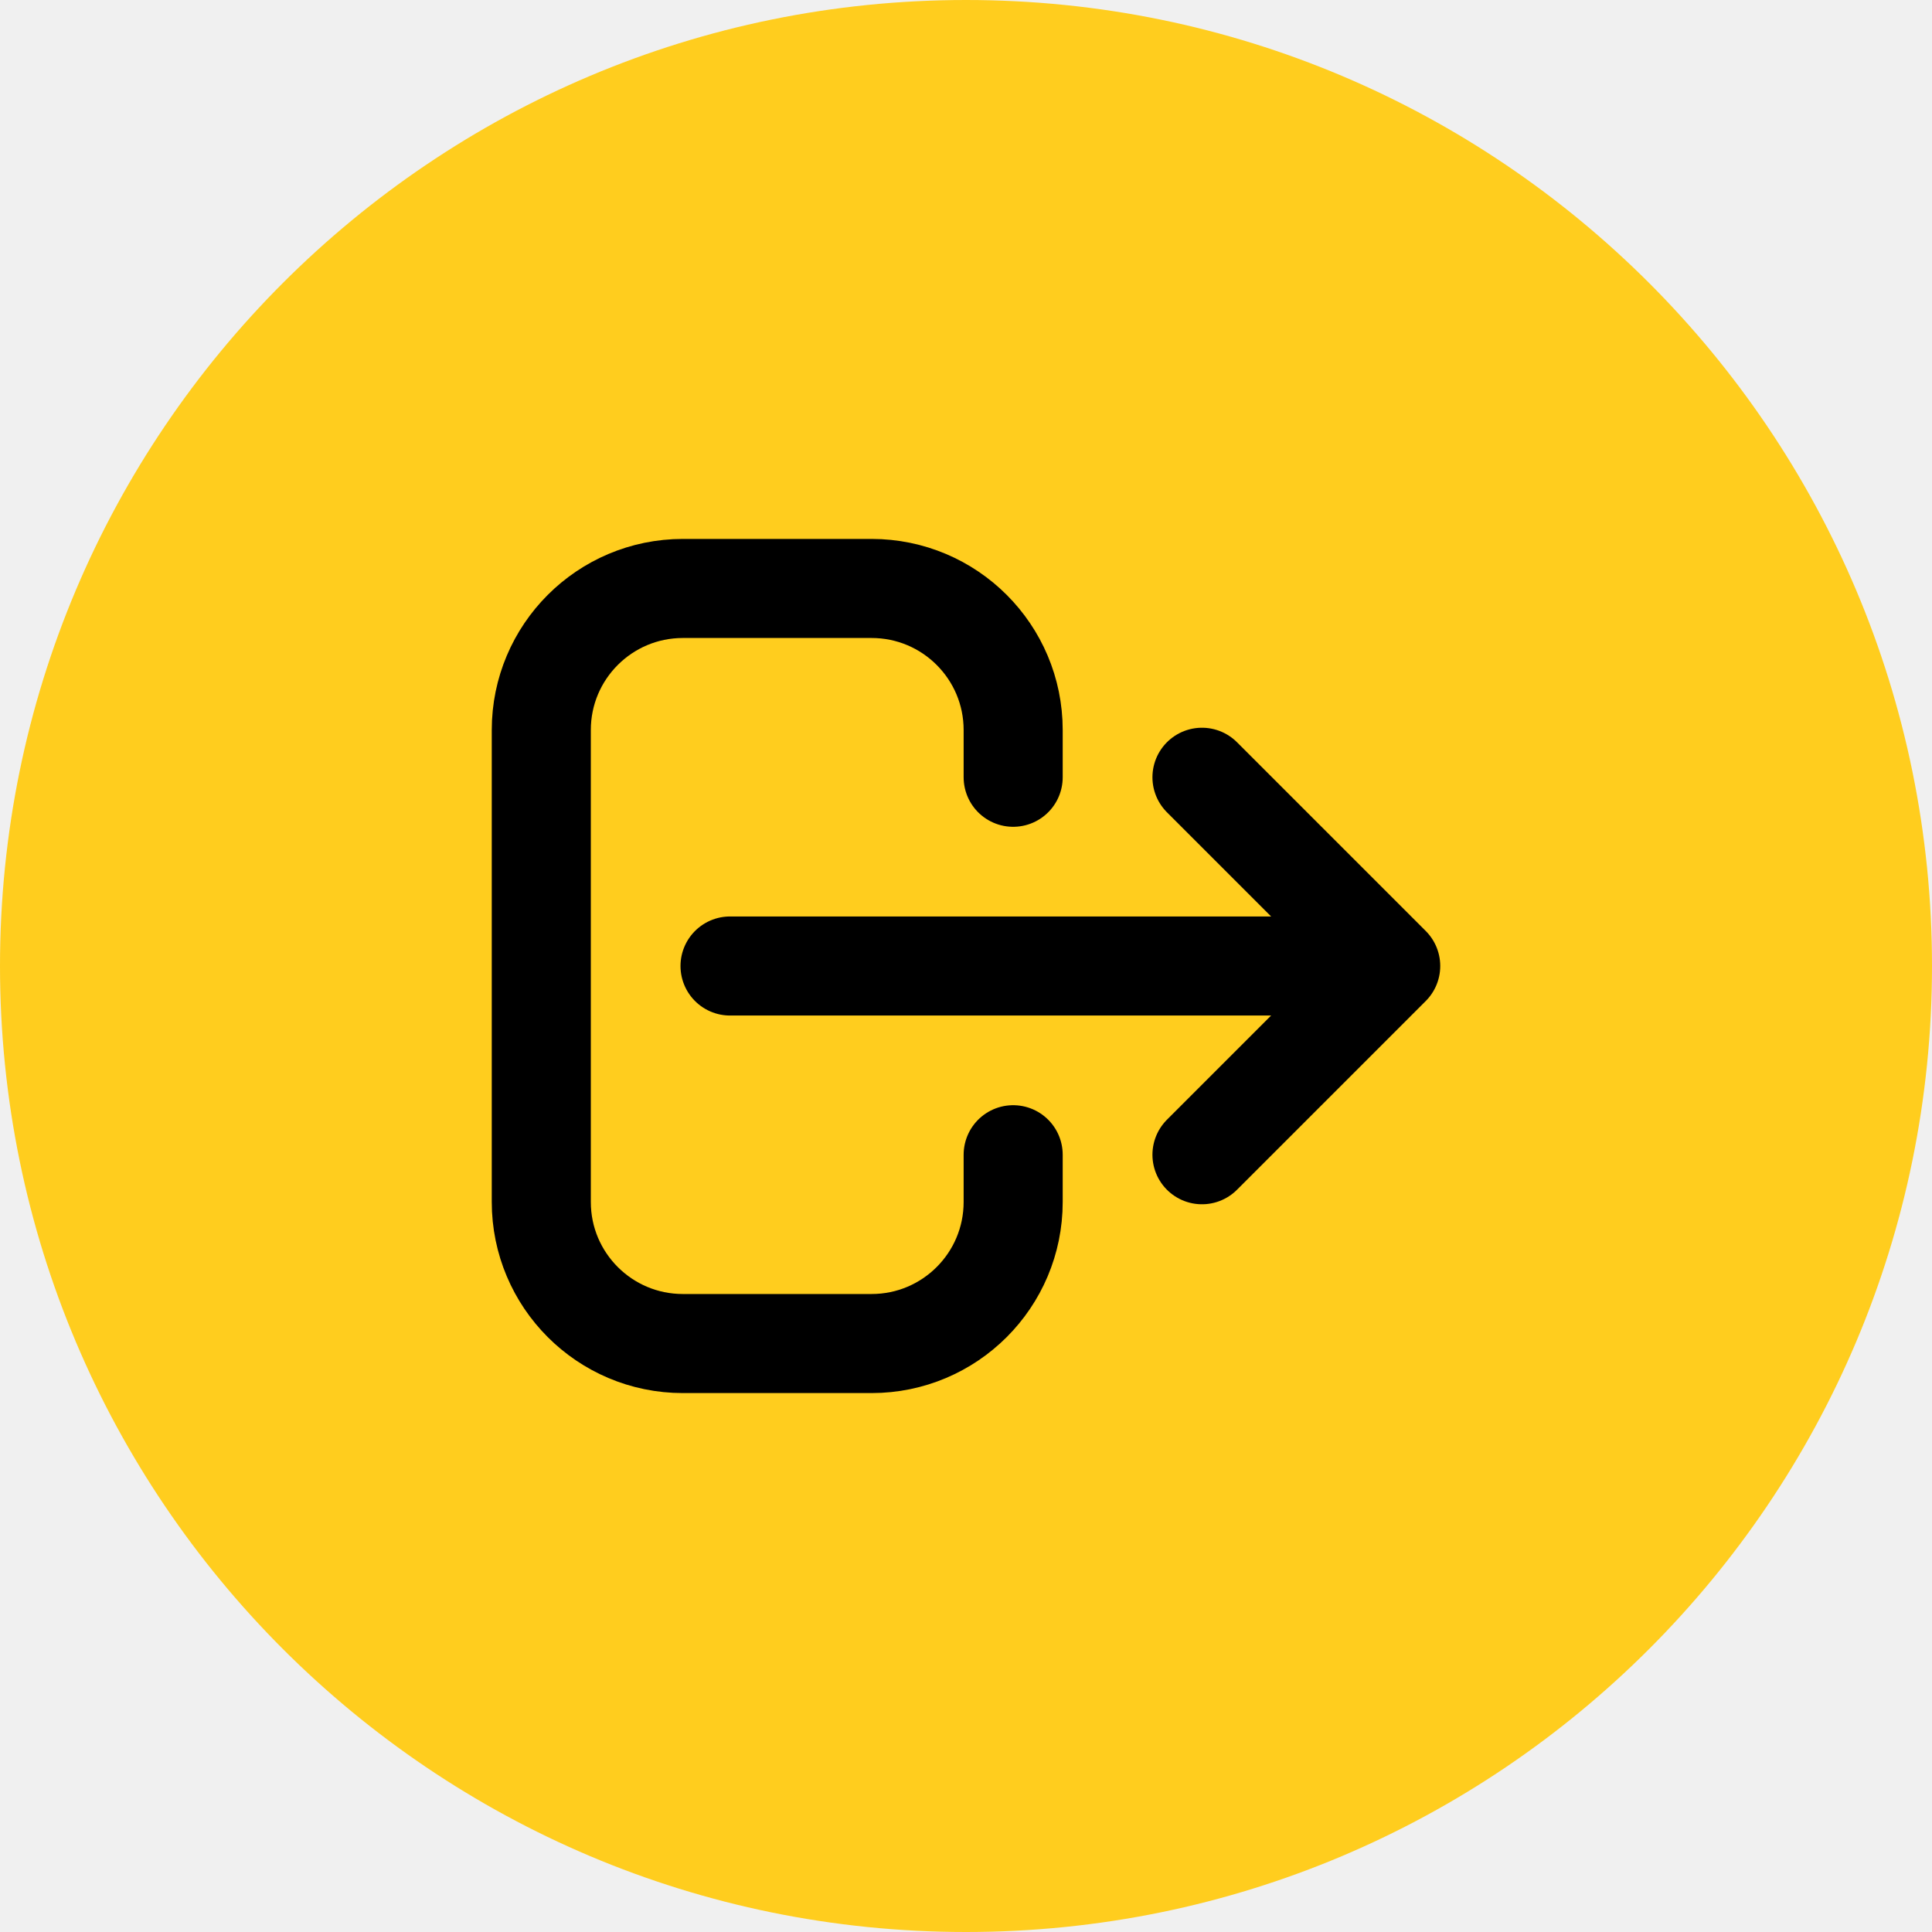
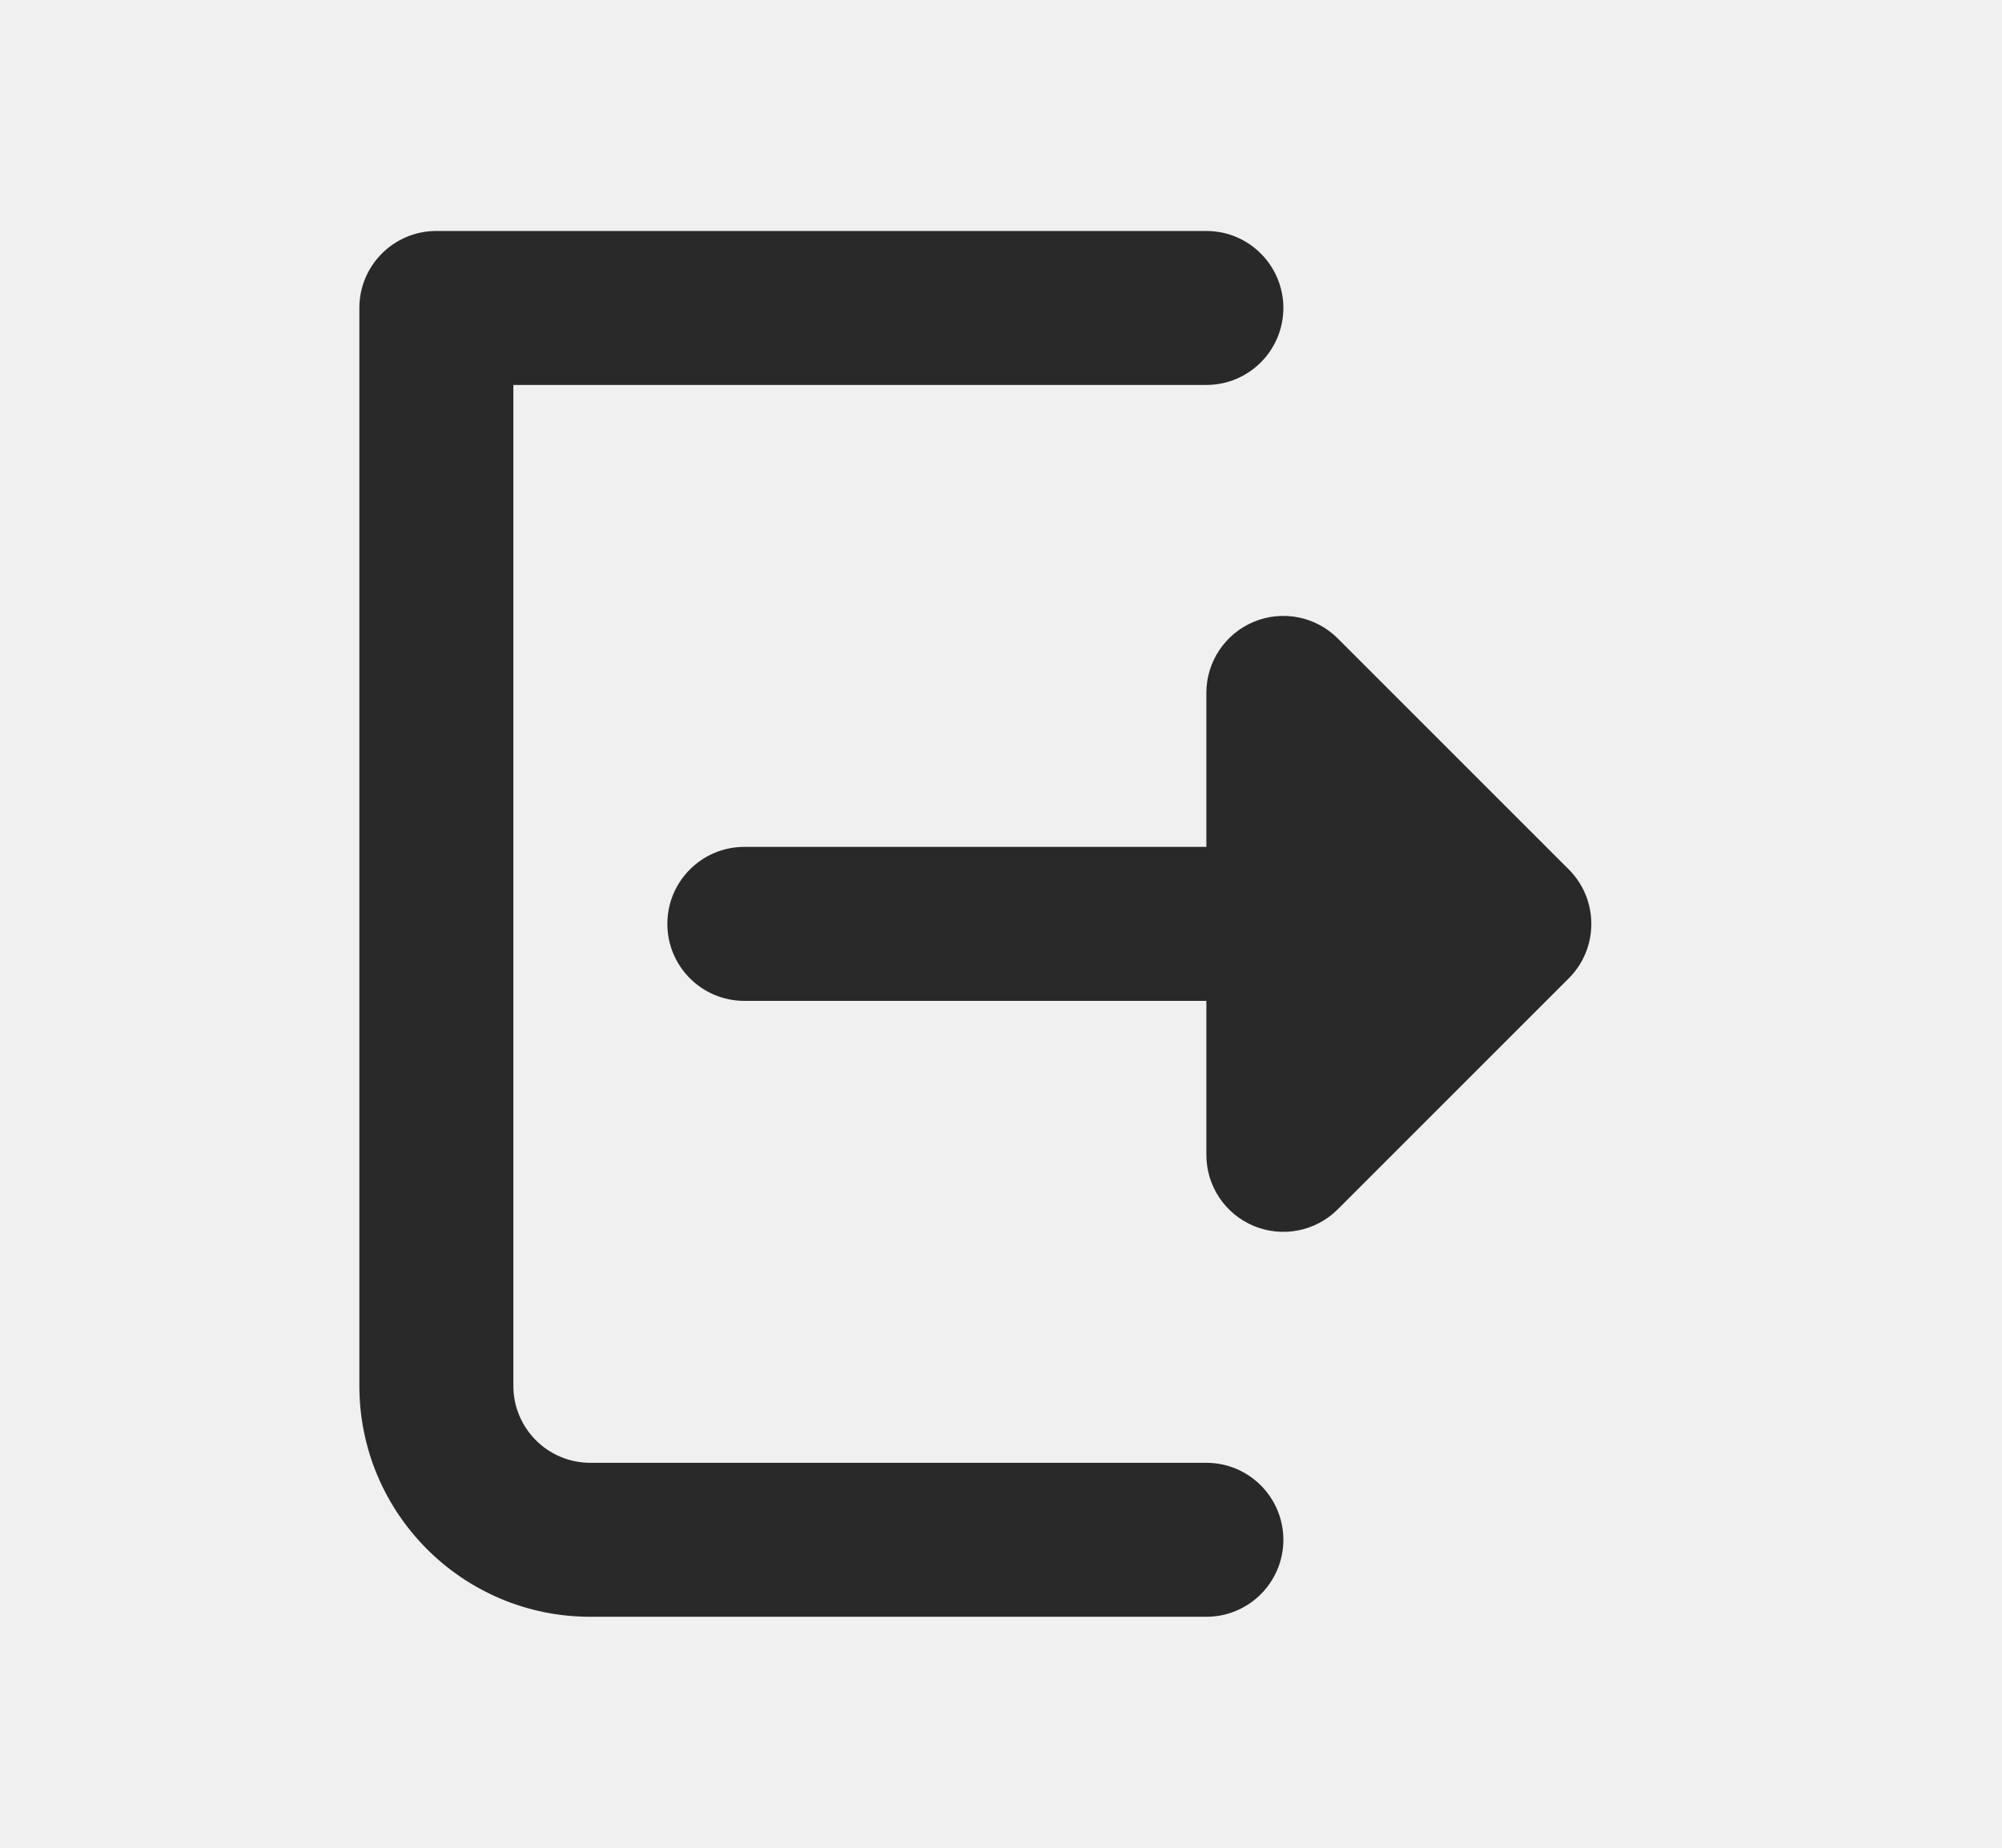
- <svg xmlns="http://www.w3.org/2000/svg" width="29" height="29" viewBox="0 0 29 29" fill="none">
-   <rect width="29" height="29" rx="14.5" fill="#FFCD1E" />
-   <path d="M18.042 17.333L20.875 14.5M20.875 14.5L18.042 11.667M20.875 14.5L10.958 14.5M15.208 17.333V18.042C15.208 19.215 14.257 20.167 13.083 20.167H10.25C9.076 20.167 8.125 19.215 8.125 18.042V10.958C8.125 9.785 9.076 8.833 10.25 8.833H13.083C14.257 8.833 15.208 9.785 15.208 10.958V11.667" stroke="black" stroke-width="1.487" stroke-linecap="round" stroke-linejoin="round" />
+ <svg xmlns="http://www.w3.org/2000/svg" width="26" height="24" viewBox="0 0 26 24" fill="none">
+   <g clip-path="url(#clip0_397_3042)">
+     <path fill-rule="evenodd" clip-rule="evenodd" d="M15.667 3C16.219 3 16.667 3.448 16.667 4C16.667 4.552 16.219 5 15.667 5H6.667V18C6.667 18.552 7.114 19 7.667 19H15.667C16.219 19 16.667 19.448 16.667 20C16.667 20.552 16.219 21 15.667 21H7.667C6.01 21 4.667 19.657 4.667 18V4C4.667 3.448 5.114 3 5.667 3H15.667ZM17.374 8.293C17.088 8.007 16.658 7.921 16.284 8.076C15.91 8.231 15.667 8.596 15.667 9V11H9.667C9.114 11 8.667 11.448 8.667 12C8.667 12.552 9.114 13 9.667 13H15.667V15C15.667 15.405 15.91 15.769 16.284 15.924C16.658 16.079 17.088 15.993 17.374 15.707L20.374 12.707C20.764 12.317 20.764 11.683 20.374 11.293L17.374 8.293Z" fill="#292929" />
+   </g>
+   <defs>
+     <clipPath id="clip0_397_3042">
+       <rect width="24.5" height="24" fill="white" transform="translate(0.666656)" />
+     </clipPath>
+   </defs>
</svg>
